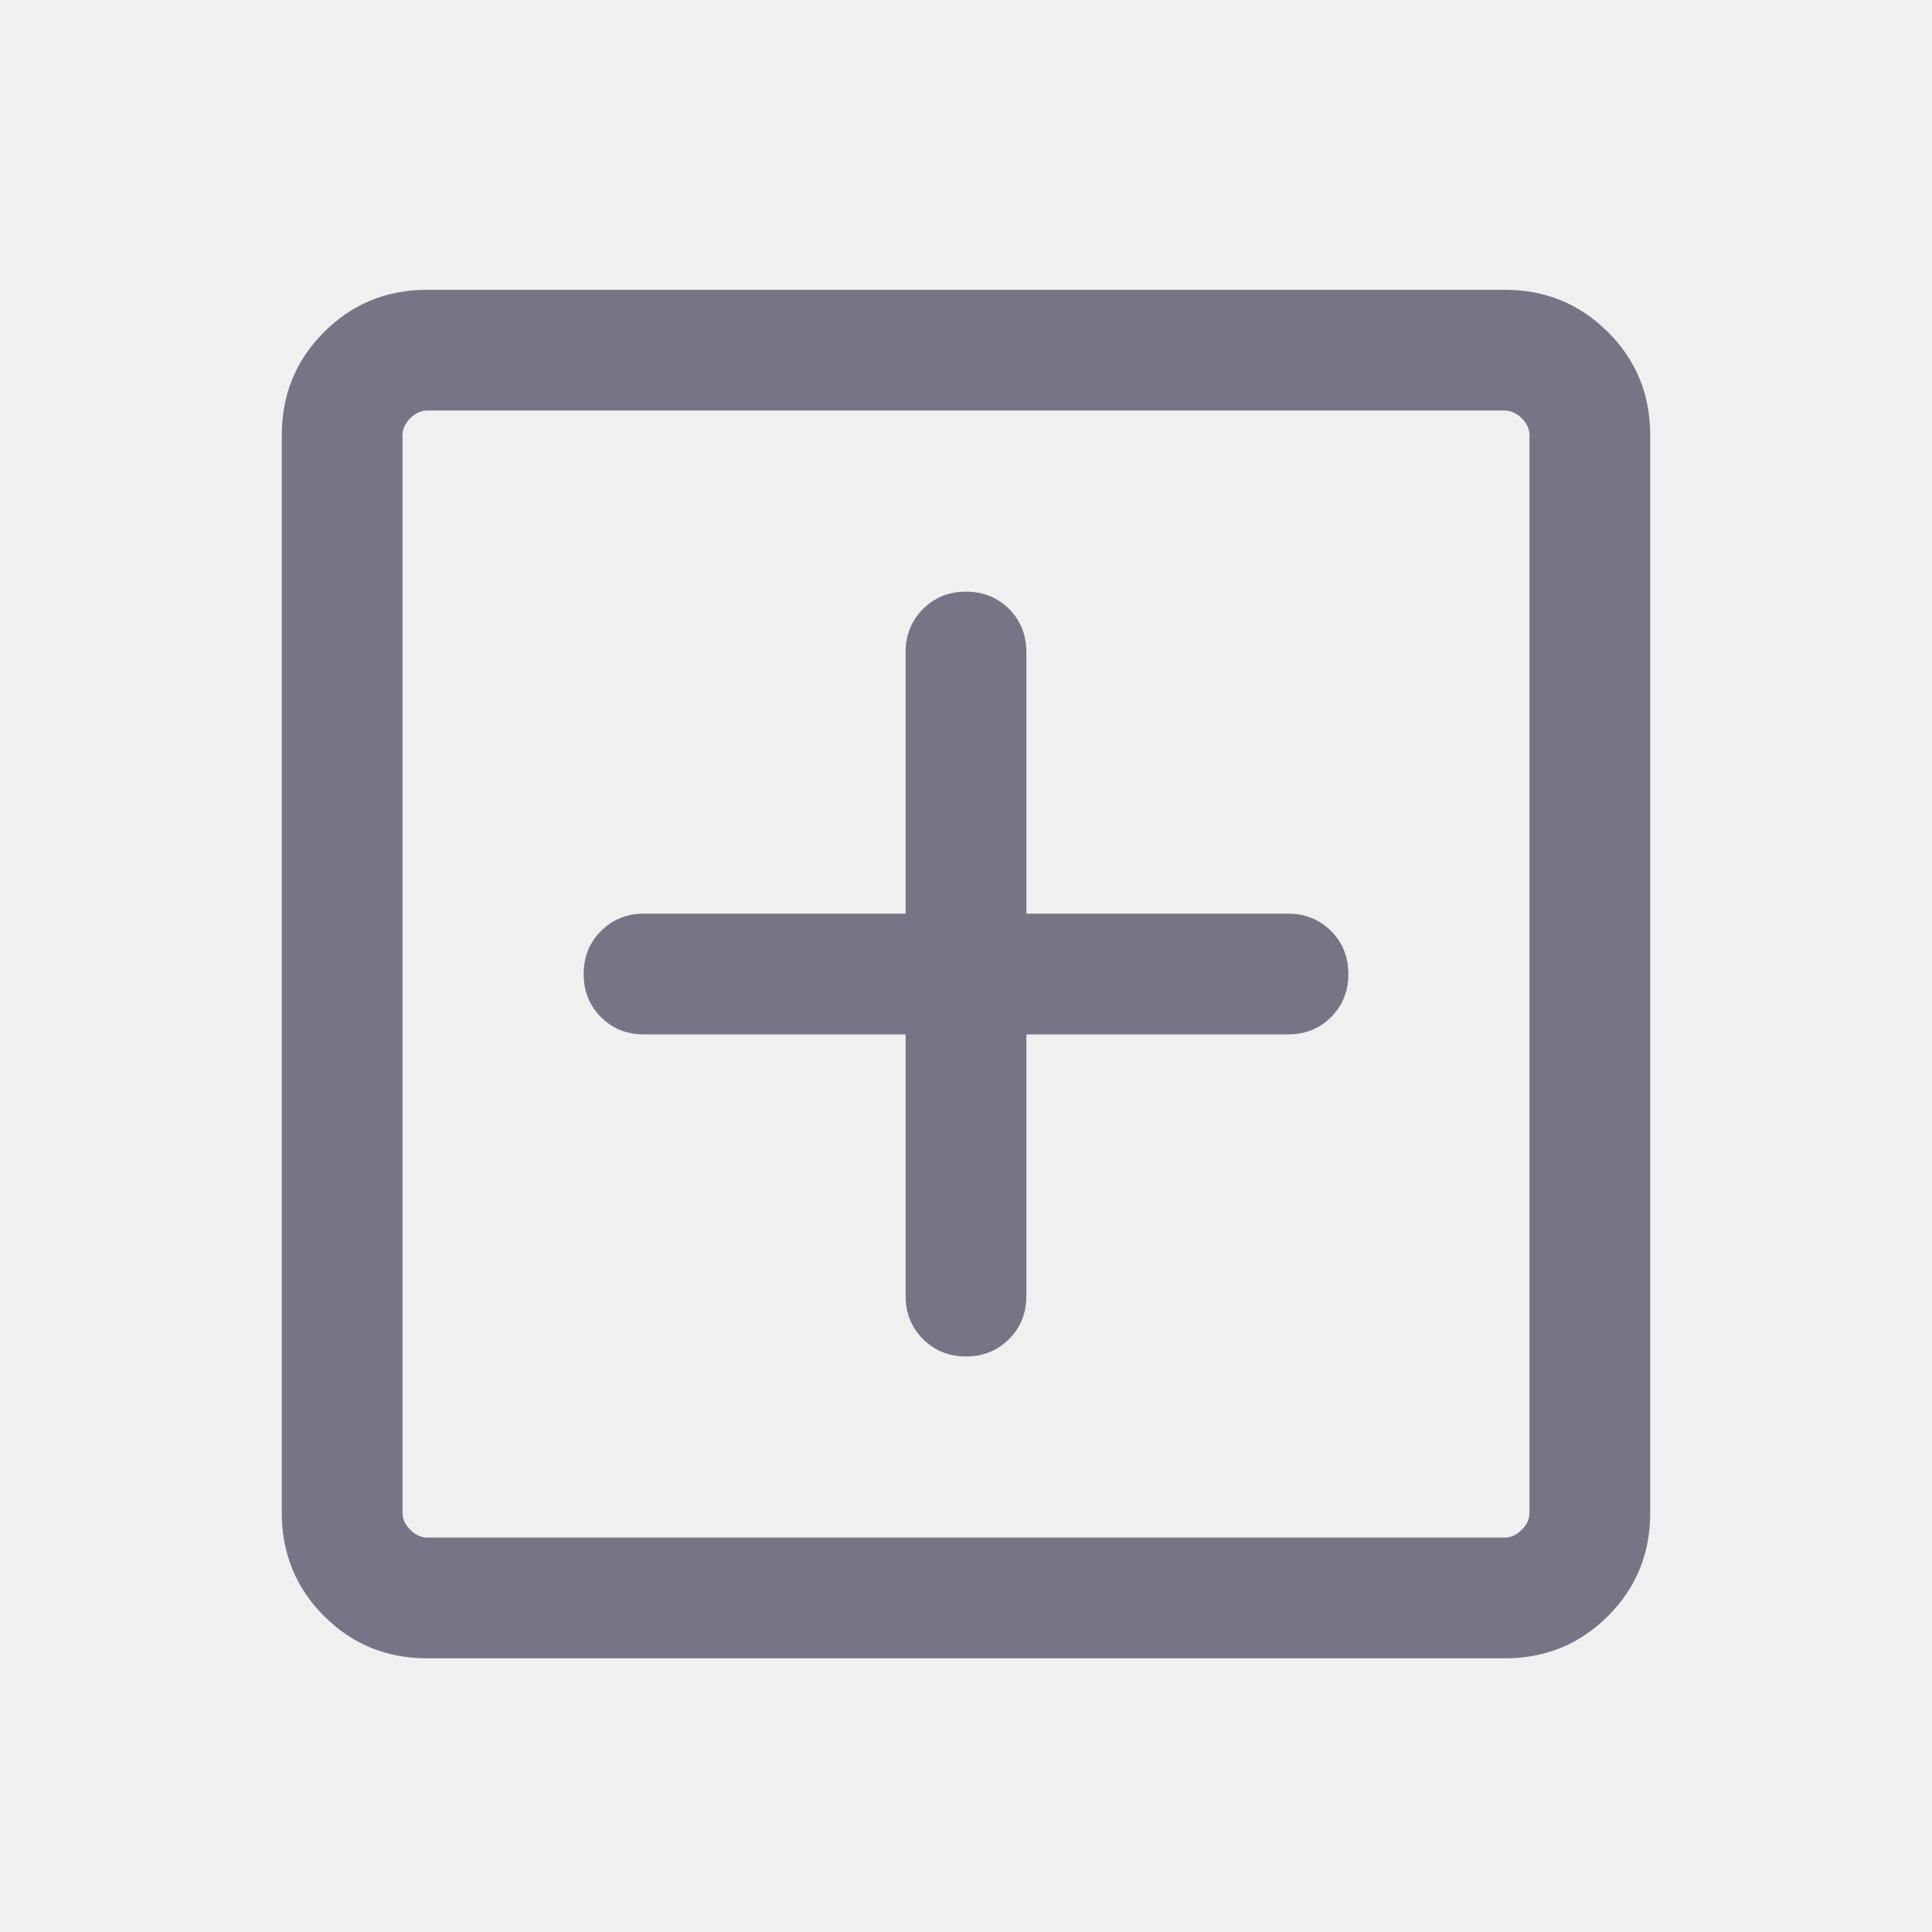
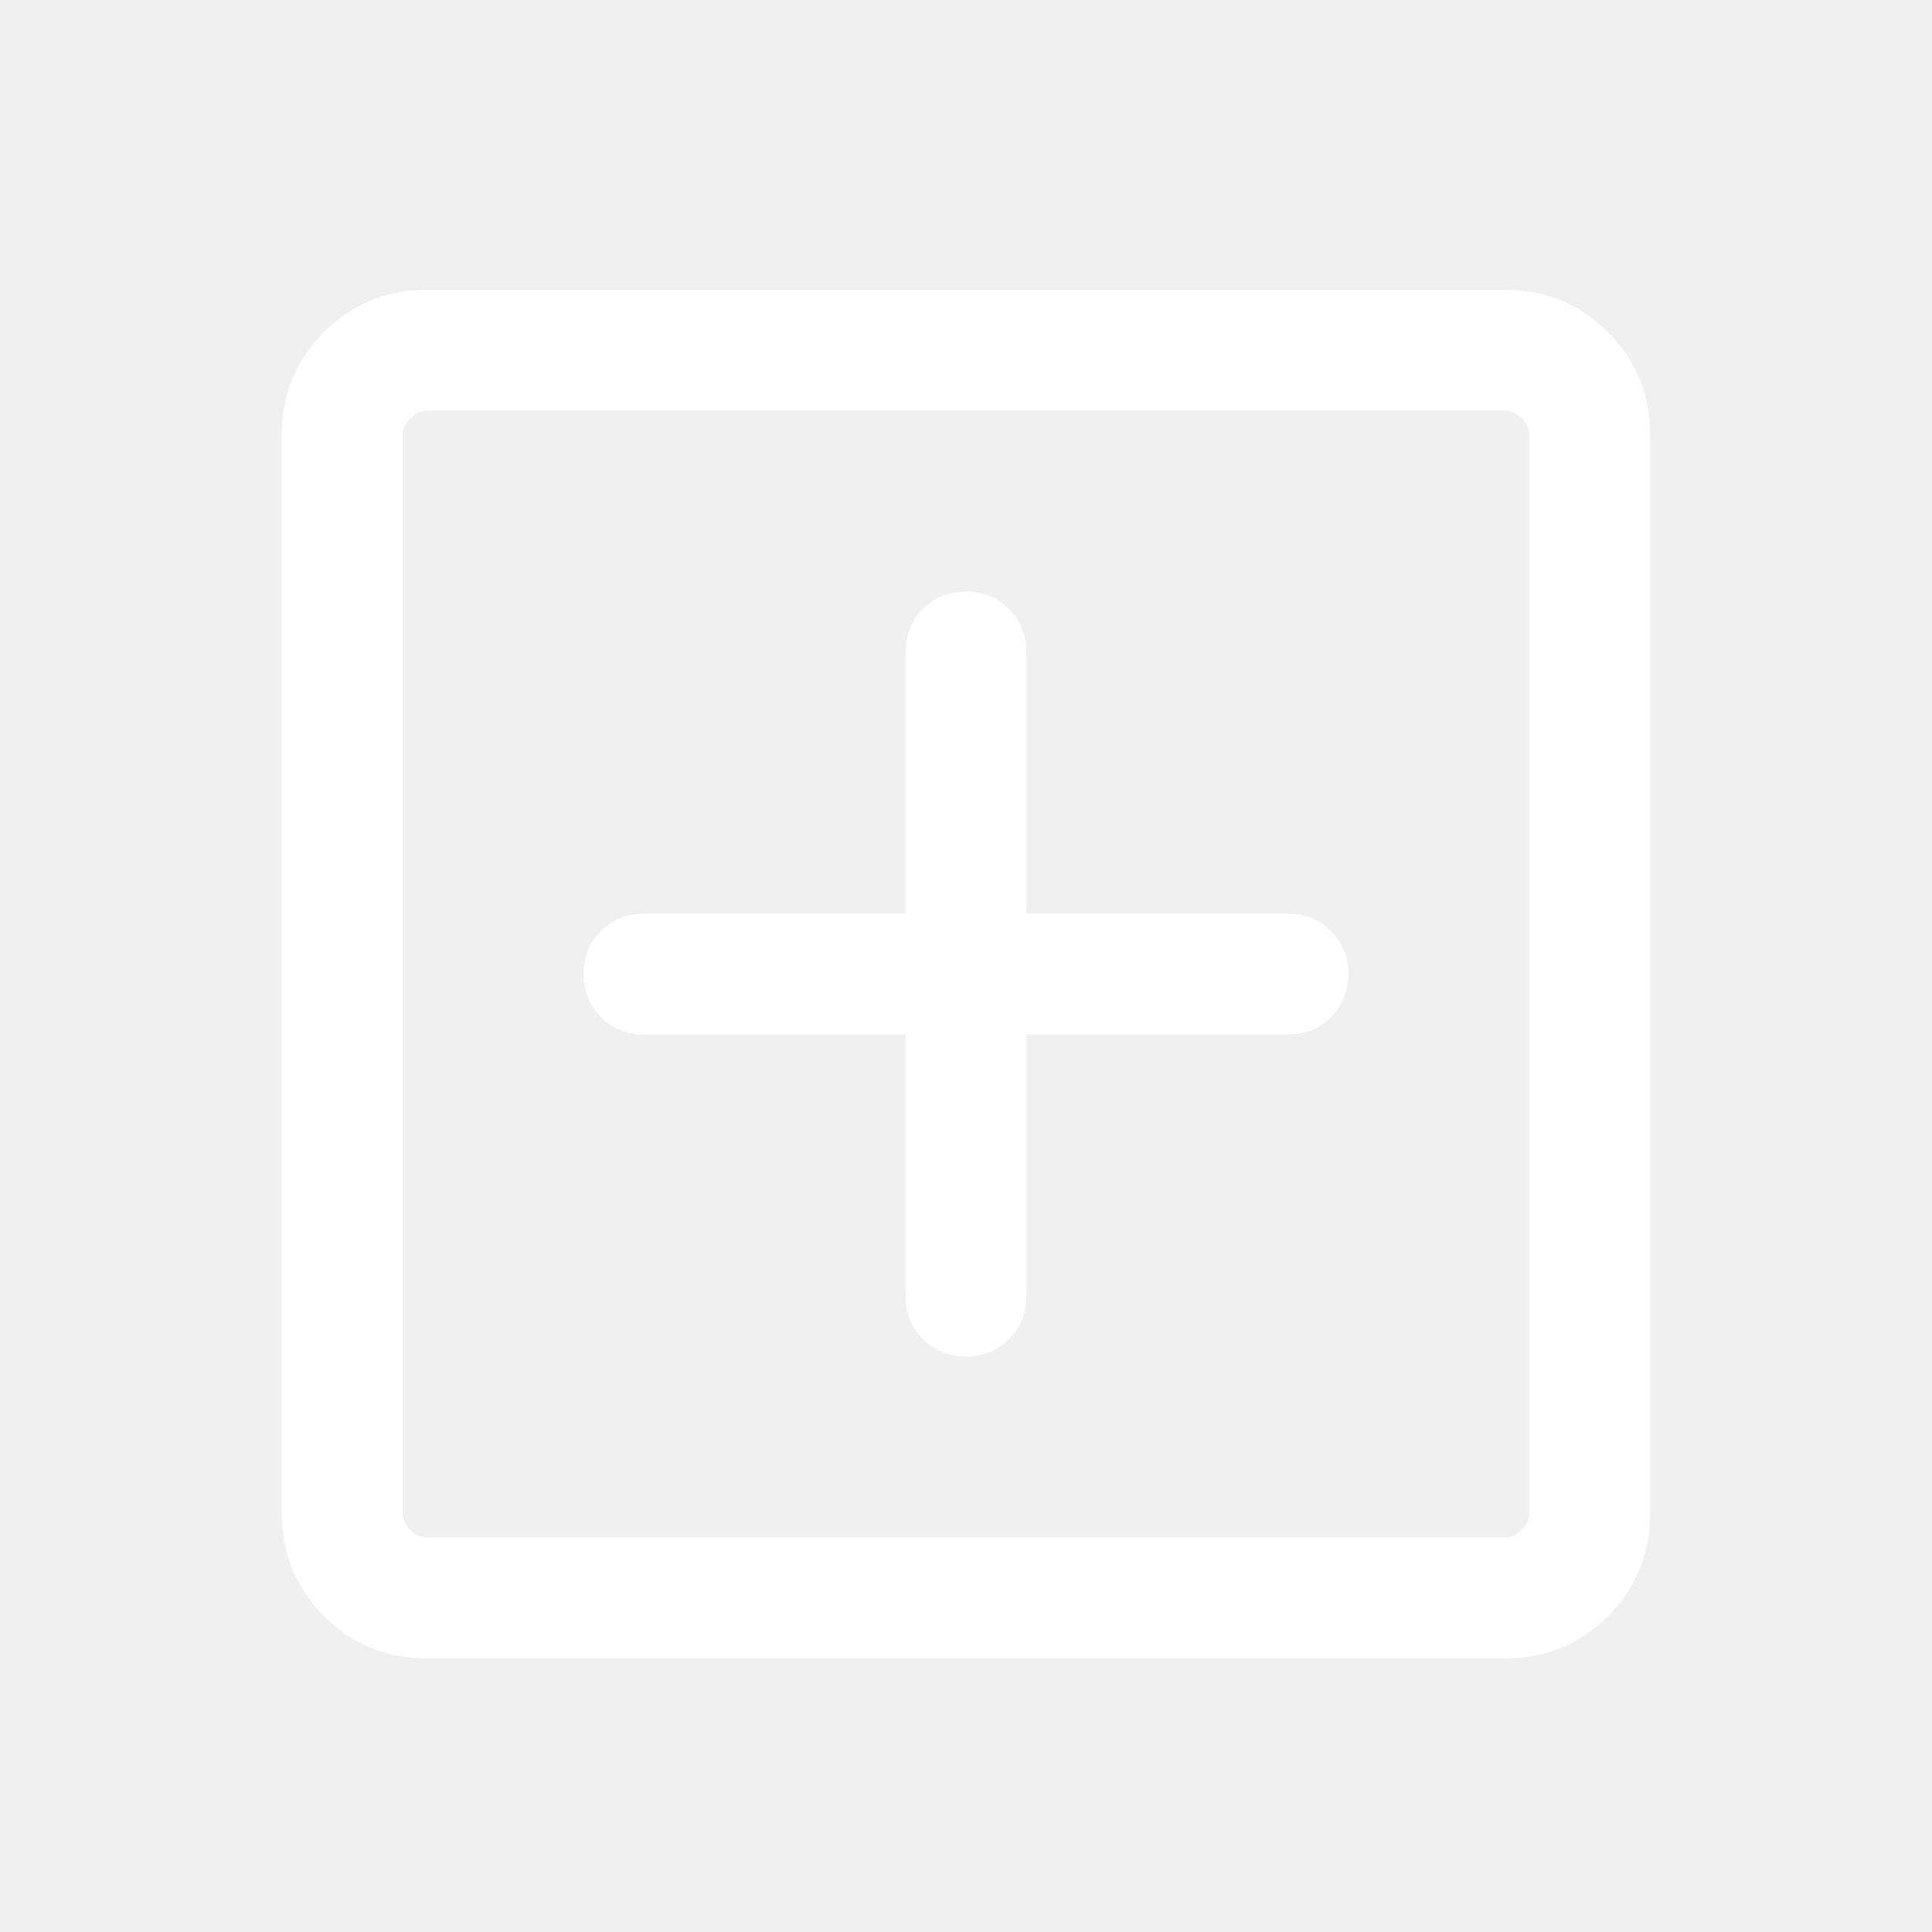
- <svg xmlns="http://www.w3.org/2000/svg" width="20" height="20" viewBox="0 0 20 20" fill="none">
-   <g id="add_box_FILL0_wght300_GRAD0_opsz24 3">
-     <path id="Vector" d="M9.375 10.708V13.417C9.375 13.594 9.435 13.742 9.555 13.862C9.674 13.982 9.823 14.042 10 14.042C10.177 14.042 10.326 13.982 10.446 13.862C10.565 13.742 10.625 13.594 10.625 13.417V10.708H13.333C13.511 10.708 13.659 10.649 13.779 10.529C13.899 10.409 13.958 10.261 13.958 10.083C13.958 9.906 13.899 9.757 13.779 9.638C13.659 9.518 13.511 9.458 13.333 9.458H10.625V6.75C10.625 6.573 10.565 6.424 10.446 6.304C10.326 6.185 10.177 6.125 10 6.125C9.823 6.125 9.674 6.185 9.555 6.304C9.435 6.424 9.375 6.573 9.375 6.75V9.458H6.667C6.489 9.458 6.341 9.518 6.221 9.638C6.102 9.757 6.042 9.906 6.042 10.083C6.042 10.261 6.102 10.409 6.221 10.529C6.341 10.649 6.489 10.708 6.667 10.708H9.375ZM4.423 17.167C4.002 17.167 3.646 17.021 3.354 16.729C3.063 16.438 2.917 16.081 2.917 15.66V4.506C2.917 4.085 3.063 3.729 3.354 3.438C3.646 3.146 4.002 3 4.423 3H15.577C15.998 3 16.354 3.146 16.646 3.438C16.938 3.729 17.083 4.085 17.083 4.506V15.66C17.083 16.081 16.938 16.438 16.646 16.729C16.354 17.021 15.998 17.167 15.577 17.167H4.423ZM4.423 15.917H15.577C15.641 15.917 15.7 15.89 15.753 15.836C15.807 15.783 15.833 15.724 15.833 15.66V4.506C15.833 4.442 15.807 4.384 15.753 4.33C15.7 4.277 15.641 4.25 15.577 4.25H4.423C4.359 4.25 4.3 4.277 4.247 4.33C4.193 4.384 4.167 4.442 4.167 4.506V15.66C4.167 15.724 4.193 15.783 4.247 15.836C4.3 15.89 4.359 15.917 4.423 15.917Z" fill="#787486" />
+ <svg xmlns="http://www.w3.org/2000/svg" width="16" height="16" viewBox="0 0 16 16" fill="none">
+   <g id="add_box_FILL0_wght300_GRAD0_opsz24 1">
+     <path id="Vector" d="M7.5 8.567V10.734C7.5 10.876 7.548 10.994 7.643 11.09C7.739 11.186 7.858 11.234 8 11.234C8.142 11.234 8.26 11.186 8.356 11.09C8.452 10.994 8.5 10.876 8.5 10.734V8.567H10.666C10.808 8.567 10.927 8.519 11.023 8.423C11.118 8.328 11.166 8.209 11.166 8.067C11.166 7.925 11.118 7.806 11.023 7.711C10.927 7.615 10.808 7.567 10.666 7.567H8.5V5.4C8.5 5.258 8.452 5.14 8.356 5.044C8.26 4.948 8.142 4.9 8 4.9C7.858 4.9 7.739 4.948 7.643 5.044C7.548 5.14 7.5 5.258 7.5 5.4V7.567H5.333C5.191 7.567 5.072 7.615 4.977 7.711C4.881 7.806 4.833 7.925 4.833 8.067C4.833 8.209 4.881 8.328 4.977 8.423C5.072 8.519 5.191 8.567 5.333 8.567H7.5ZM3.538 13.734C3.201 13.734 2.916 13.617 2.683 13.384C2.45 13.15 2.333 12.865 2.333 12.529V3.606C2.333 3.269 2.45 2.984 2.683 2.75C2.916 2.517 3.201 2.4 3.538 2.4H12.461C12.798 2.4 13.083 2.517 13.316 2.75C13.55 2.984 13.666 3.269 13.666 3.606V12.529C13.666 12.865 13.55 13.15 13.316 13.384C13.083 13.617 12.798 13.734 12.461 13.734H3.538ZM3.538 12.734H12.461C12.512 12.734 12.559 12.712 12.602 12.67C12.645 12.627 12.666 12.58 12.666 12.529V3.606C12.666 3.554 12.645 3.507 12.602 3.464C12.559 3.422 12.512 3.4 12.461 3.4H3.538C3.487 3.4 3.44 3.422 3.397 3.464C3.354 3.507 3.333 3.554 3.333 3.606V12.529C3.333 12.58 3.354 12.627 3.397 12.67C3.44 12.712 3.487 12.734 3.538 12.734Z" fill="white" />
  </g>
</svg>
